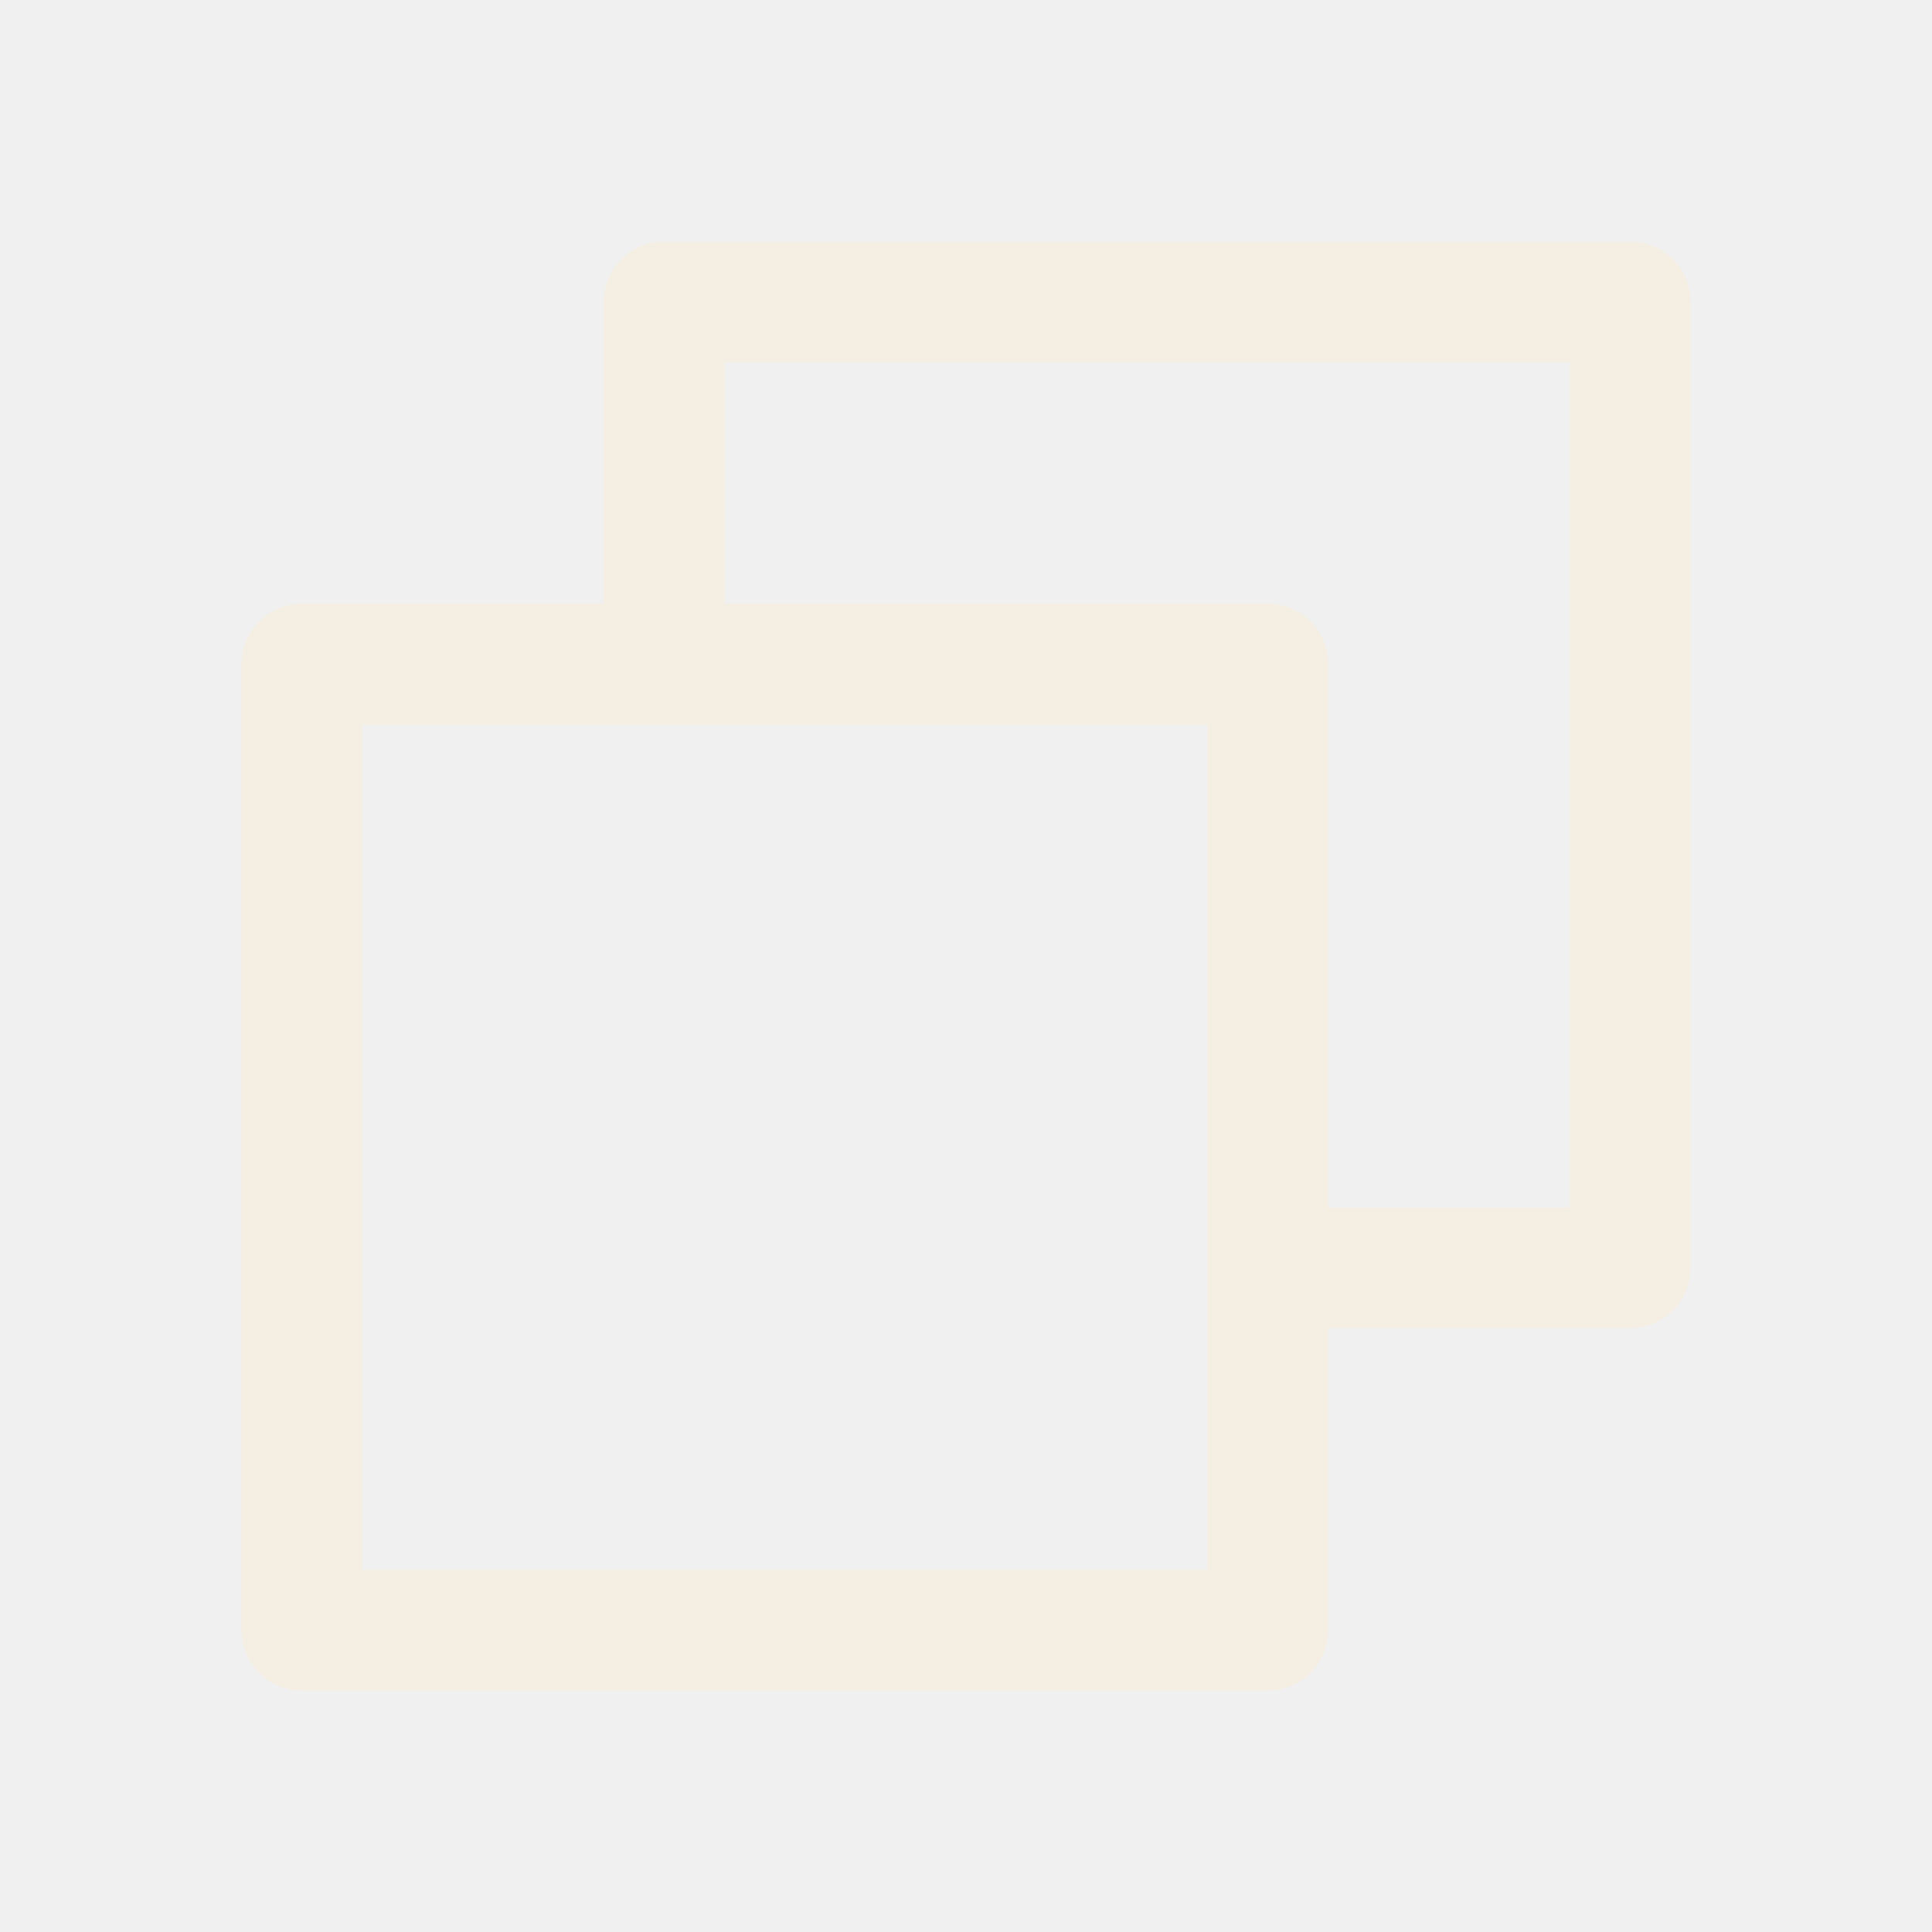
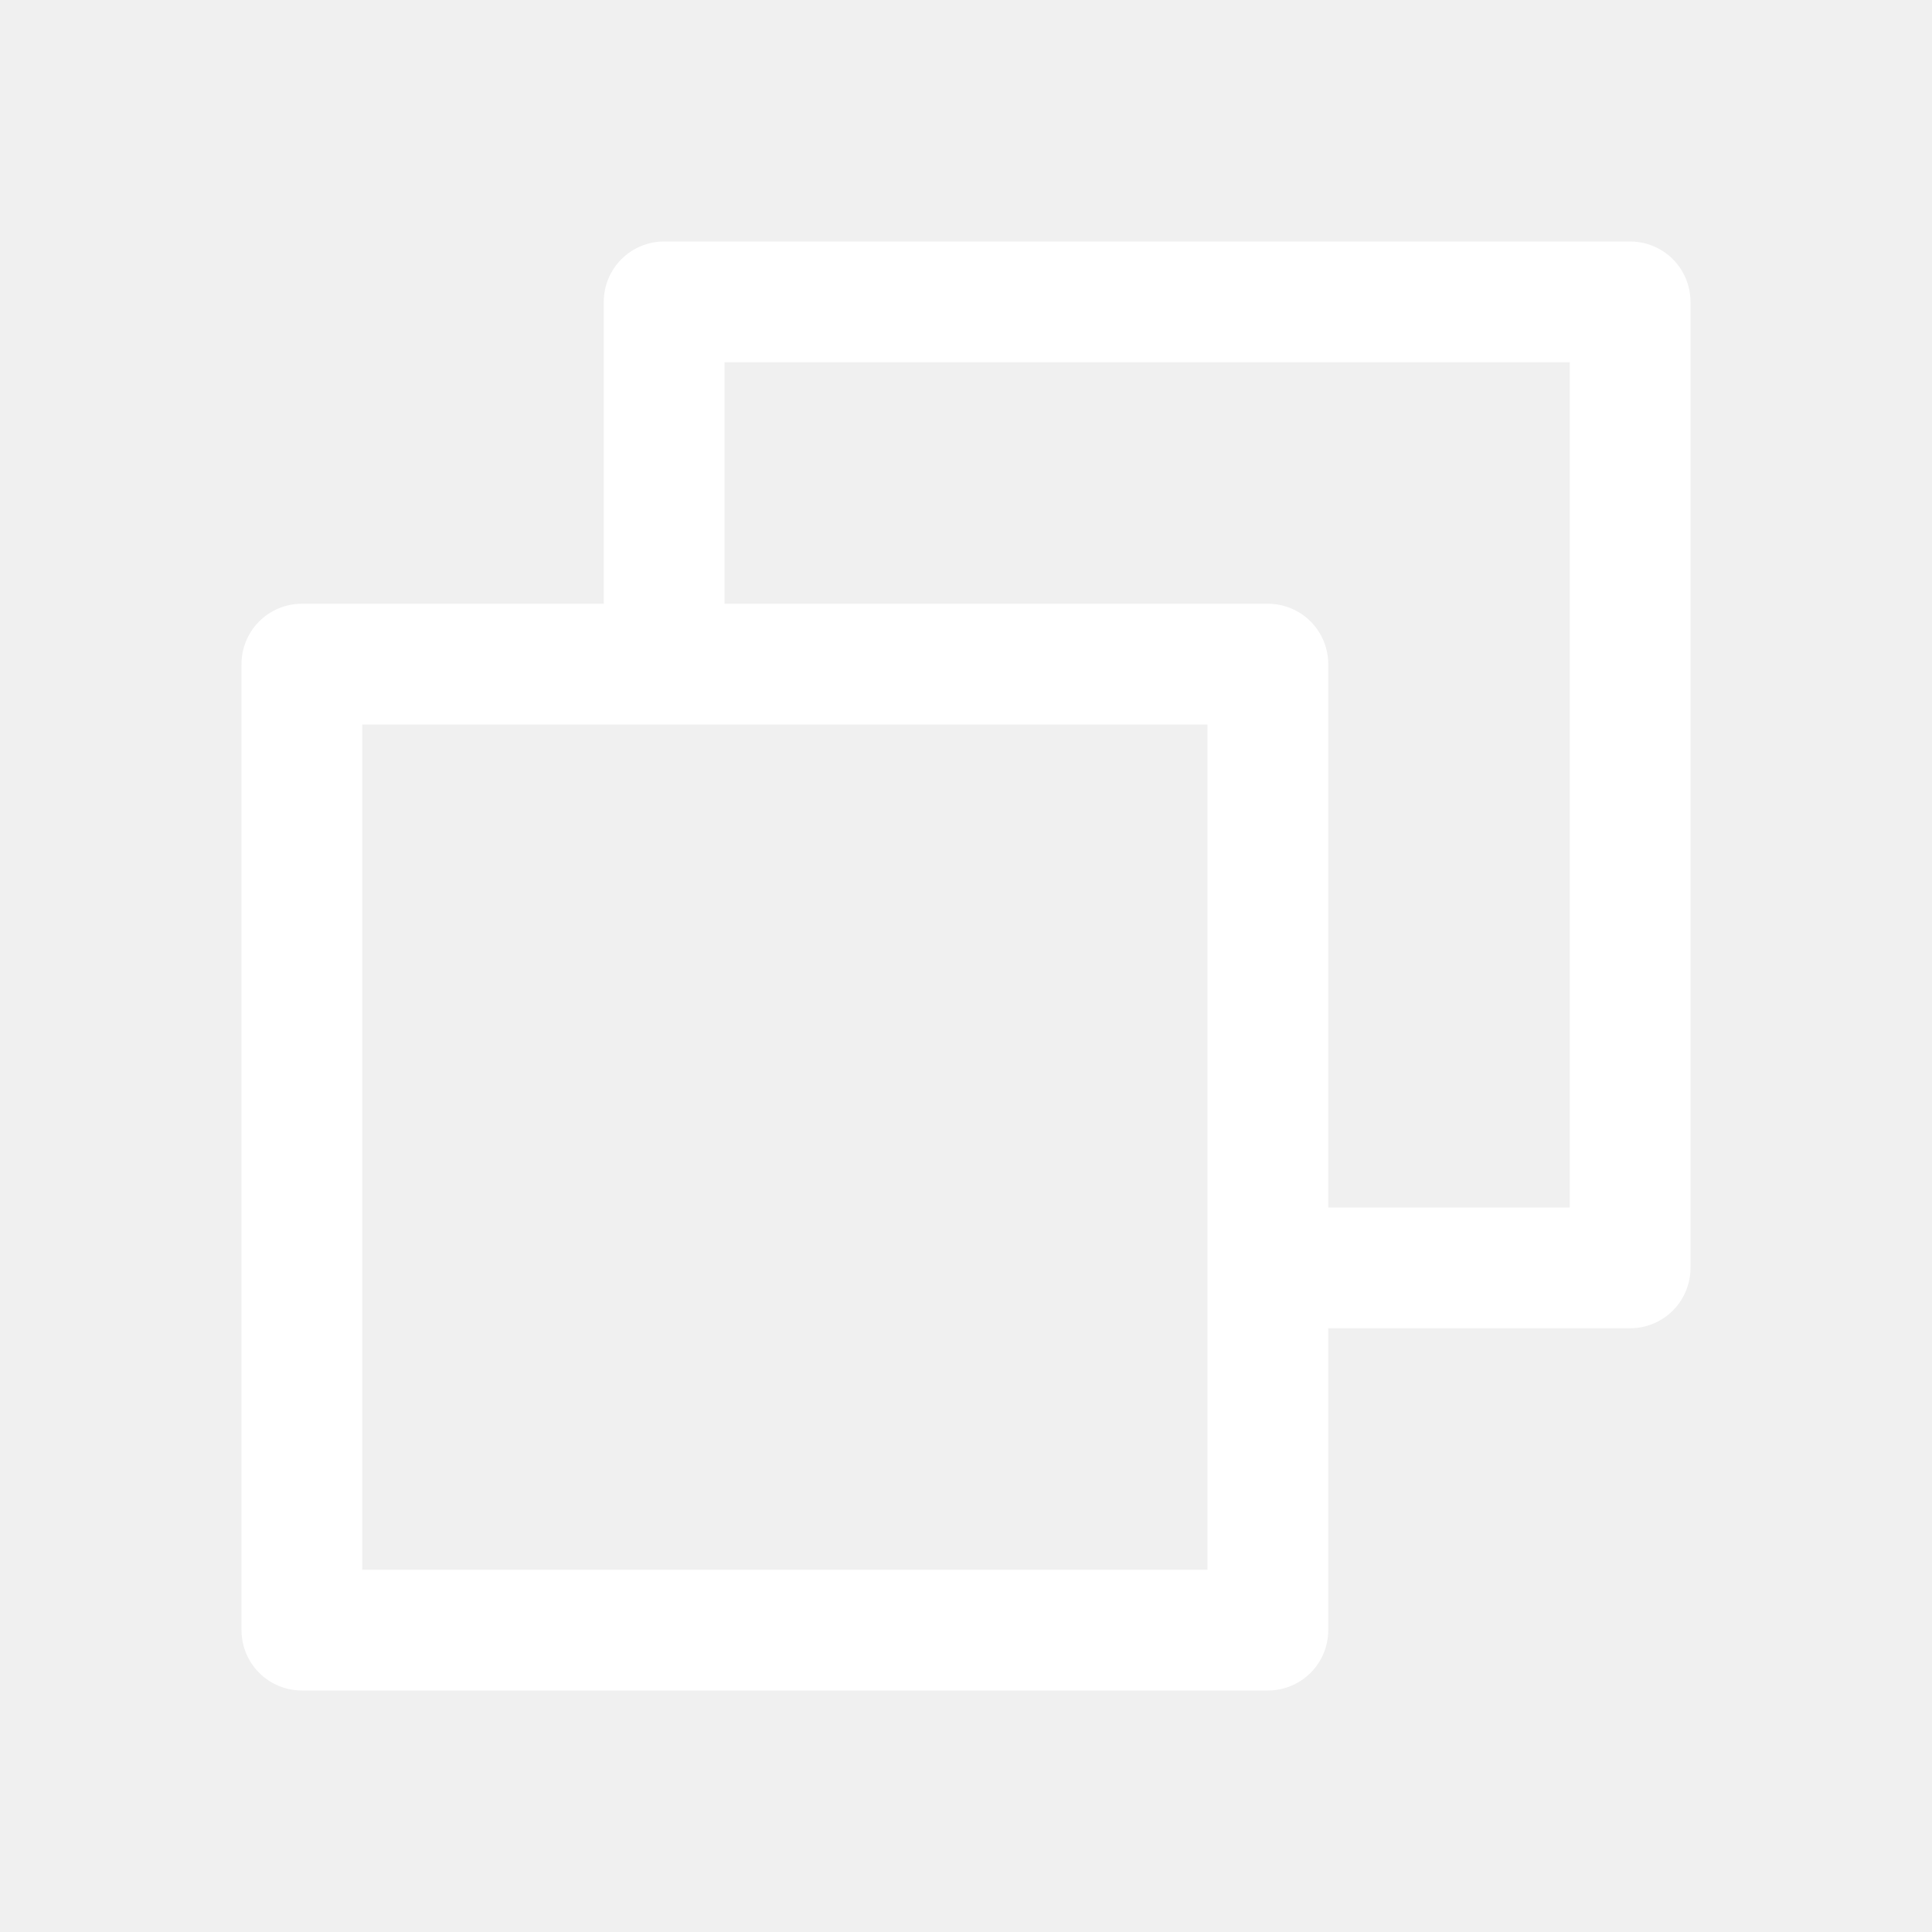
<svg xmlns="http://www.w3.org/2000/svg" preserveAspectRatio="none" overflow="visible" style="display: block;" width="20" height="20" viewBox="0 0 20 20" fill="none">
  <g id="Icon">
-     <path id="Vector" d="M16.875 2.5H6.875C6.709 2.5 6.55 2.566 6.433 2.683C6.316 2.8 6.25 2.959 6.25 3.125V6.25H3.125C2.959 6.25 2.8 6.316 2.683 6.433C2.566 6.55 2.5 6.709 2.5 6.875V16.875C2.5 17.041 2.566 17.2 2.683 17.317C2.8 17.434 2.959 17.5 3.125 17.5H13.125C13.291 17.5 13.45 17.434 13.567 17.317C13.684 17.2 13.75 17.041 13.75 16.875V13.75H16.875C17.041 13.75 17.2 13.684 17.317 13.567C17.434 13.45 17.5 13.291 17.5 13.125V3.125C17.5 2.959 17.434 2.8 17.317 2.683C17.2 2.566 17.041 2.5 16.875 2.5ZM12.5 16.25H3.75V7.5H12.5V16.25ZM16.25 12.5H13.75V6.875C13.75 6.709 13.684 6.55 13.567 6.433C13.45 6.316 13.291 6.25 13.125 6.25H7.5V3.75H16.25V12.5Z" fill="#F5EFE3" />
+     <path id="Vector" d="M16.875 2.5H6.875C6.709 2.5 6.55 2.566 6.433 2.683C6.316 2.8 6.25 2.959 6.25 3.125V6.25H3.125C2.959 6.25 2.8 6.316 2.683 6.433C2.566 6.55 2.5 6.709 2.5 6.875V16.875C2.5 17.041 2.566 17.2 2.683 17.317C2.8 17.434 2.959 17.5 3.125 17.5H13.125C13.291 17.5 13.45 17.434 13.567 17.317C13.684 17.2 13.75 17.041 13.75 16.875V13.75H16.875C17.041 13.75 17.2 13.684 17.317 13.567C17.434 13.45 17.5 13.291 17.5 13.125V3.125C17.5 2.959 17.434 2.8 17.317 2.683C17.2 2.566 17.041 2.5 16.875 2.5ZM12.5 16.25H3.75V7.5H12.5V16.25ZM16.25 12.5H13.75V6.875C13.75 6.709 13.684 6.55 13.567 6.433C13.45 6.316 13.291 6.25 13.125 6.25H7.5V3.75H16.25V12.5Z" fill="#FFFFFF" />
  </g>
</svg>
